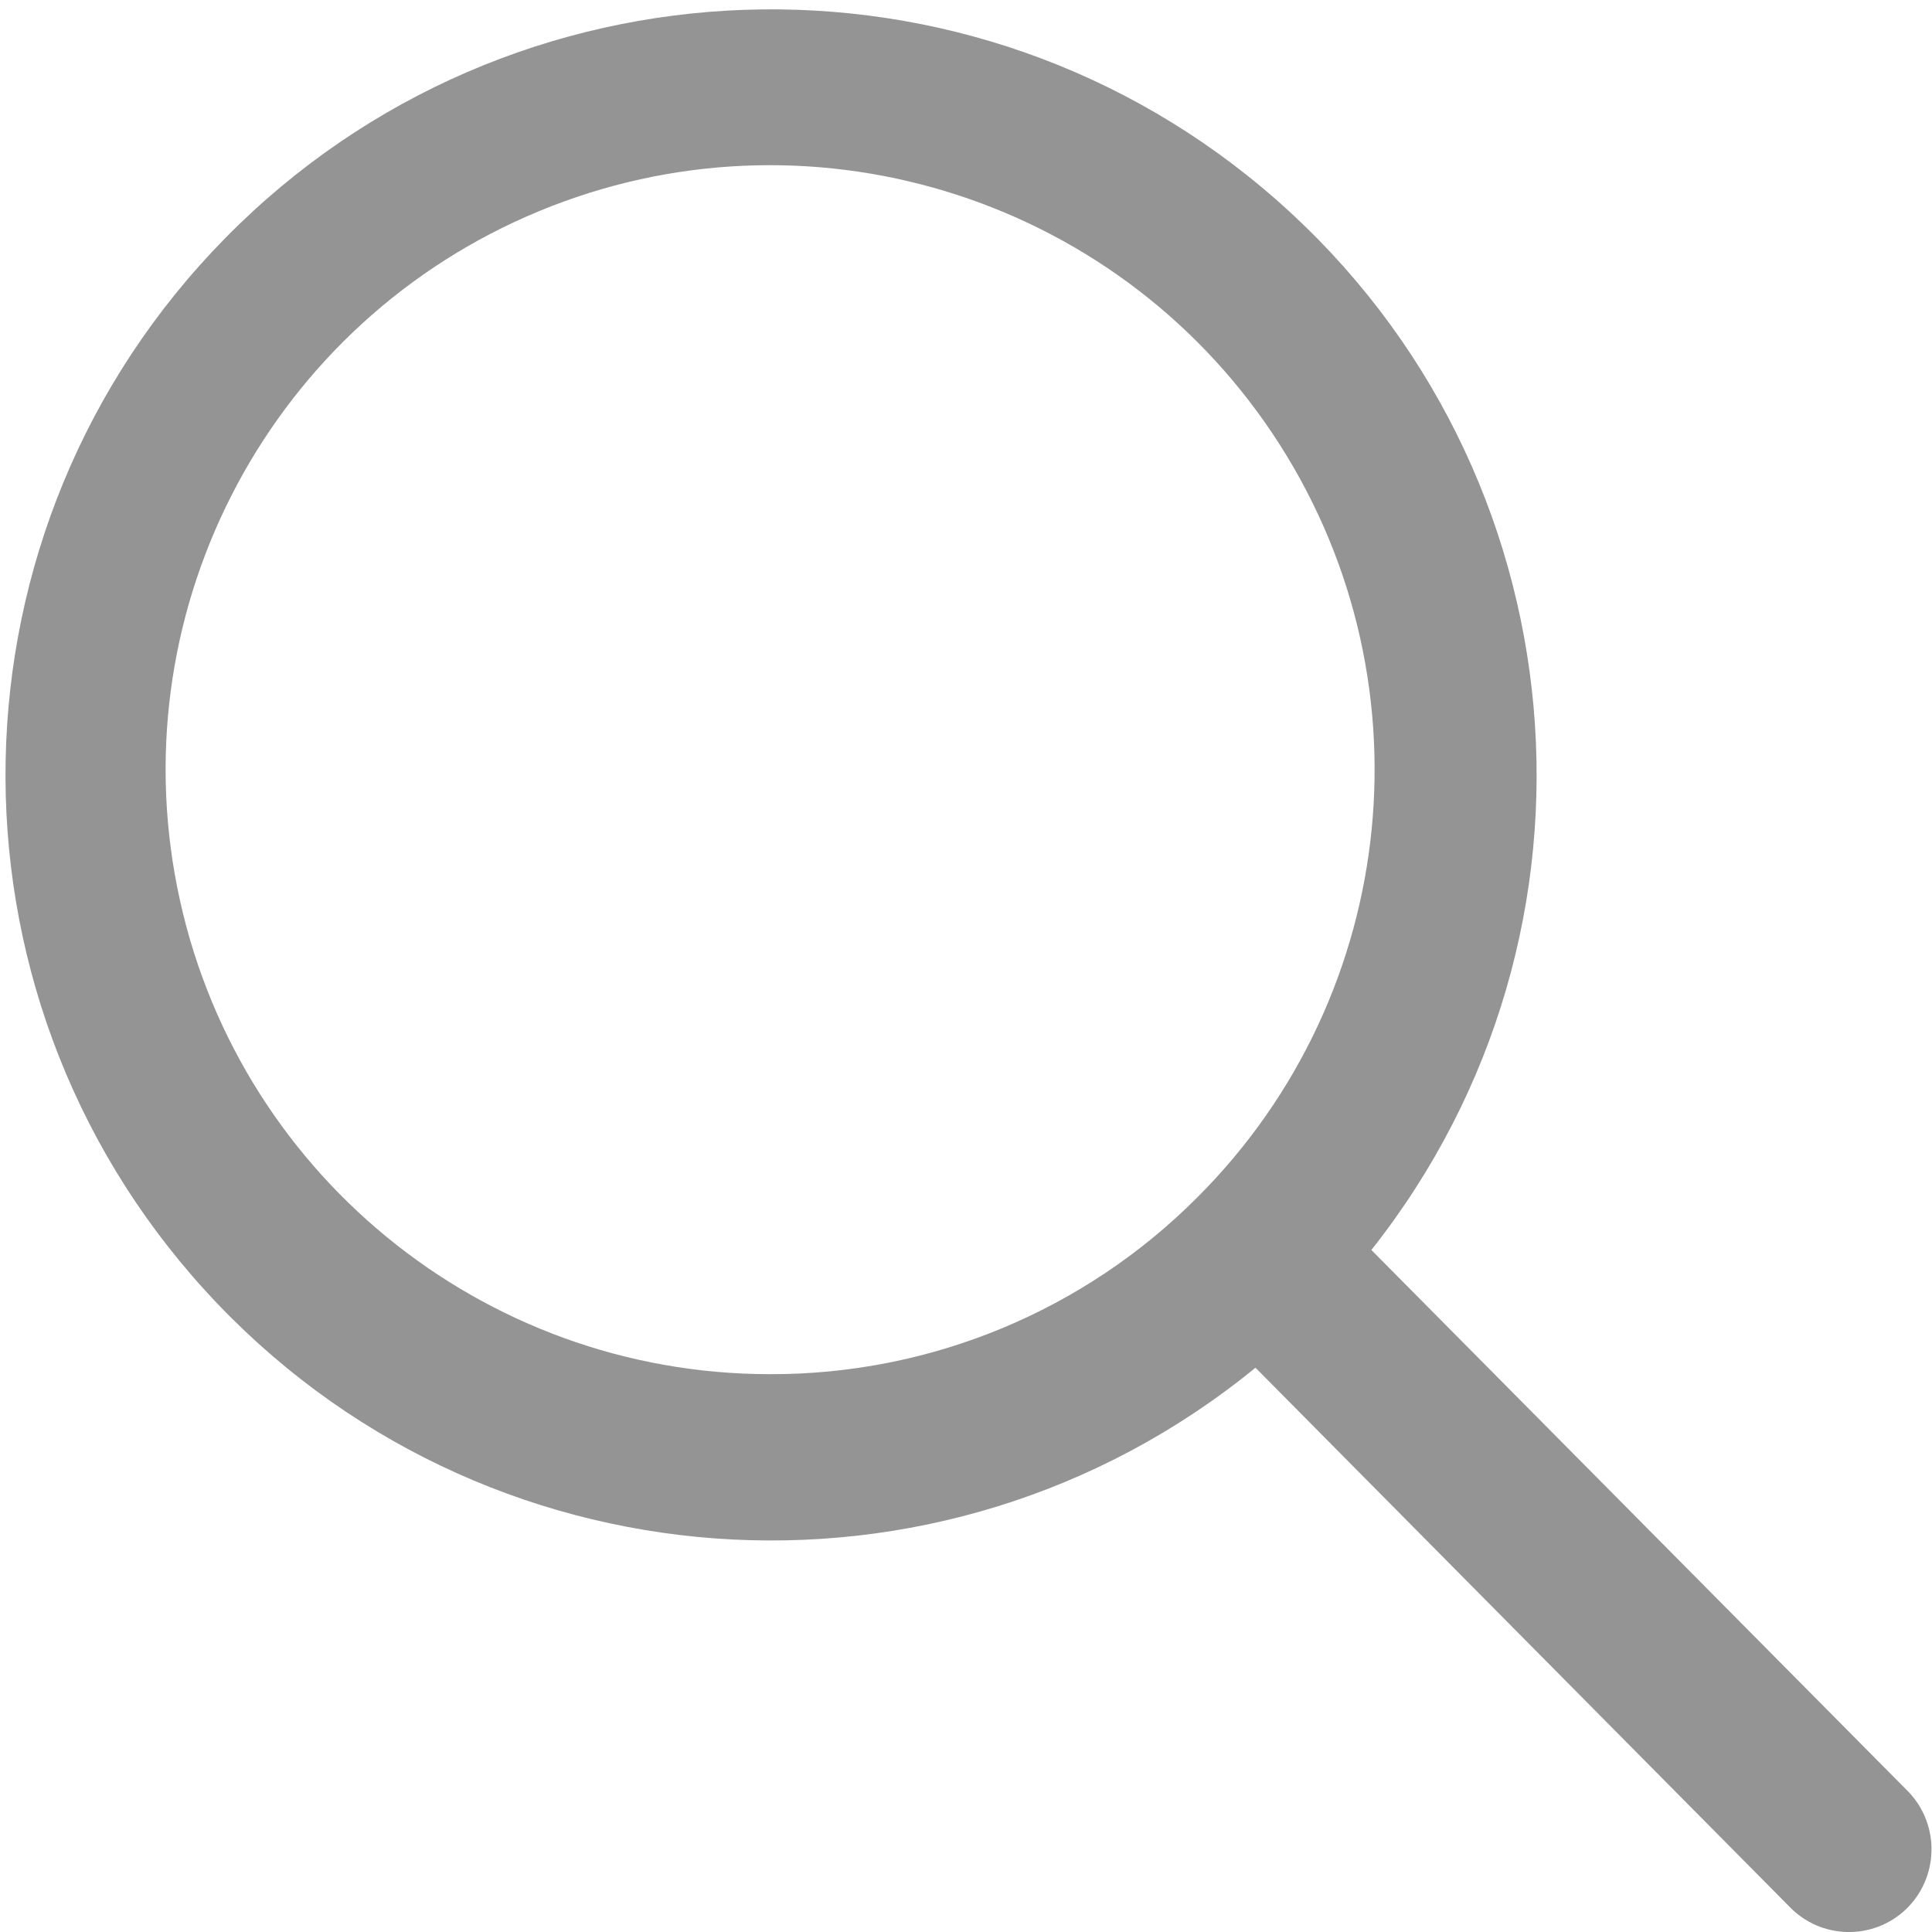
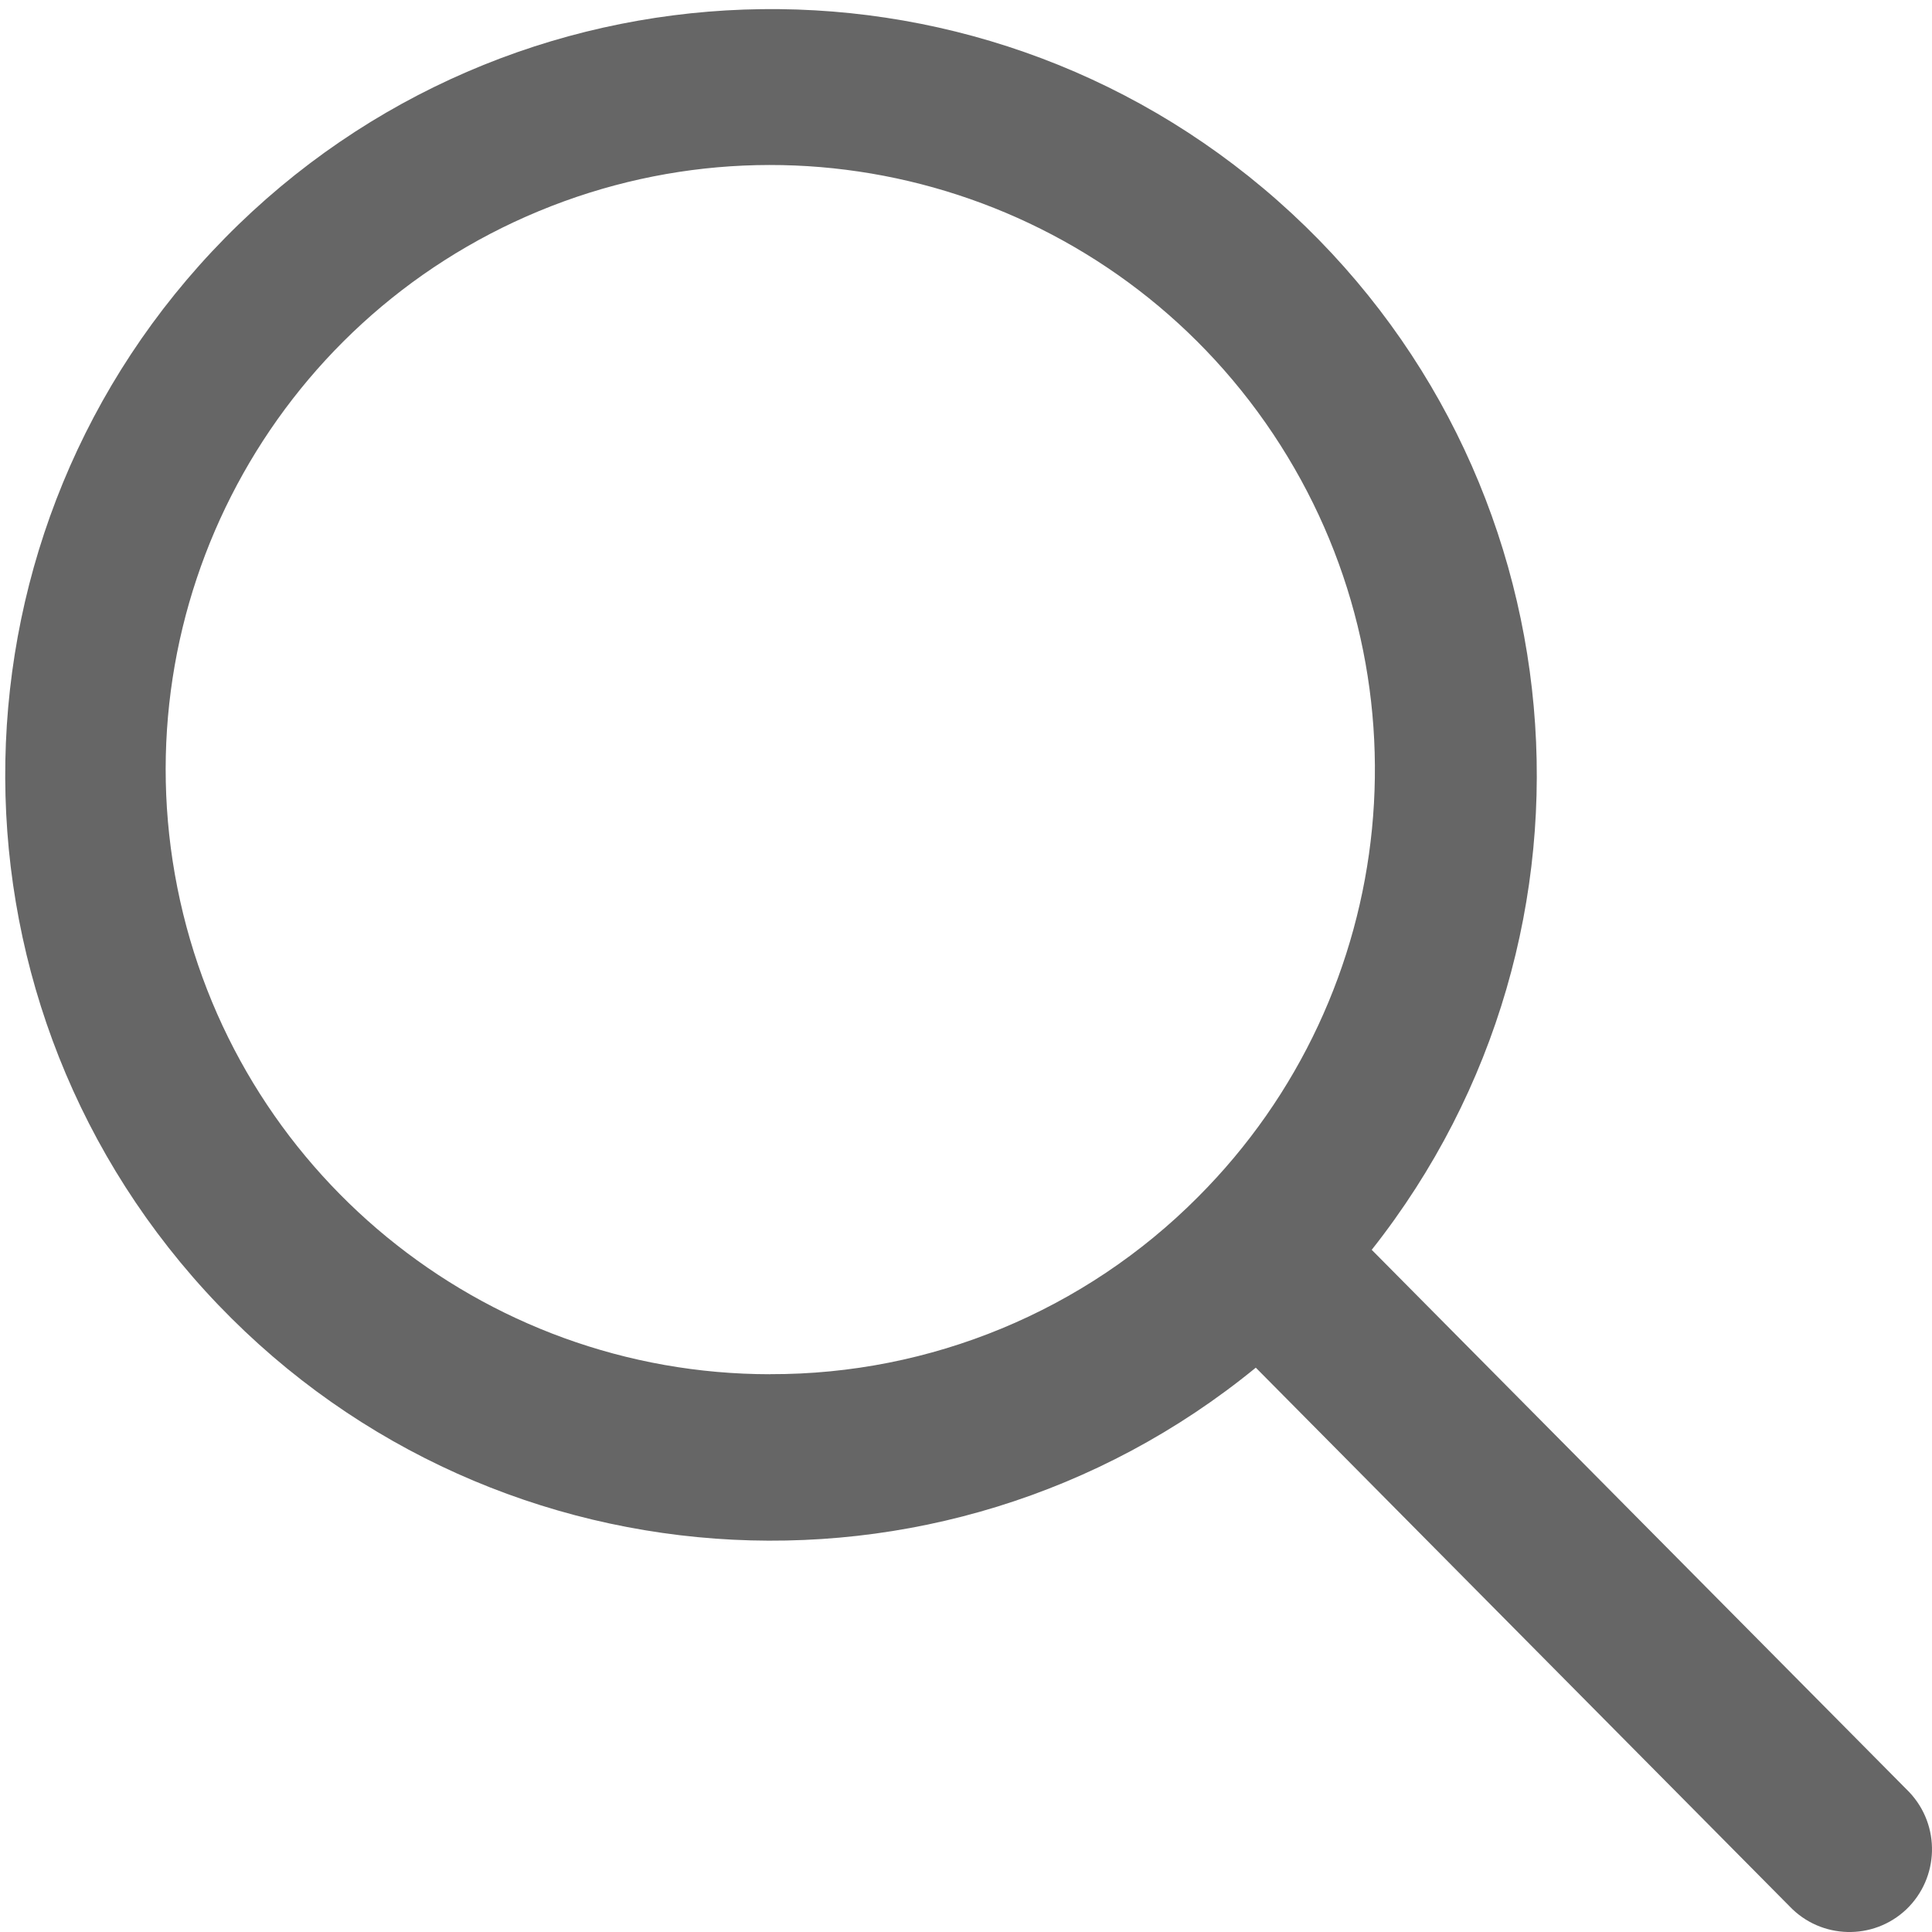
- <svg xmlns="http://www.w3.org/2000/svg" id="Search_Icon_Active" data-name="Search Icon Active" width="20" height="20.005" viewBox="0 0 20 20.005">
-   <path id="Magnifying_Glass" data-name="Magnifying Glass" d="M24.265,23.05,18.7,17.436a7.927,7.927,0,1,0-1.2,1.219l5.526,5.578a.856.856,0,0,0,1.208.031A.862.862,0,0,0,24.265,23.05ZM12.474,18.722A6.259,6.259,0,1,1,16.9,16.889,6.221,6.221,0,0,1,12.474,18.722Z" transform="translate(-4.5 -4.493)" fill="#949494" />
+ <svg xmlns="http://www.w3.org/2000/svg" width="30" height="30" viewBox="0 0 30 30">
+   <path d="M34.148,32.322,25.8,23.9A11.891,11.891,0,1,0,24,25.73l8.289,8.365a1.284,1.284,0,0,0,1.812.047A1.292,1.292,0,0,0,34.148,32.322Zm-17.687-6.49A9.388,9.388,0,1,1,23.1,23.082,9.332,9.332,0,0,1,16.461,25.831Z" transform="translate(-4.5 -4.493)" fill="#666" />
</svg>
